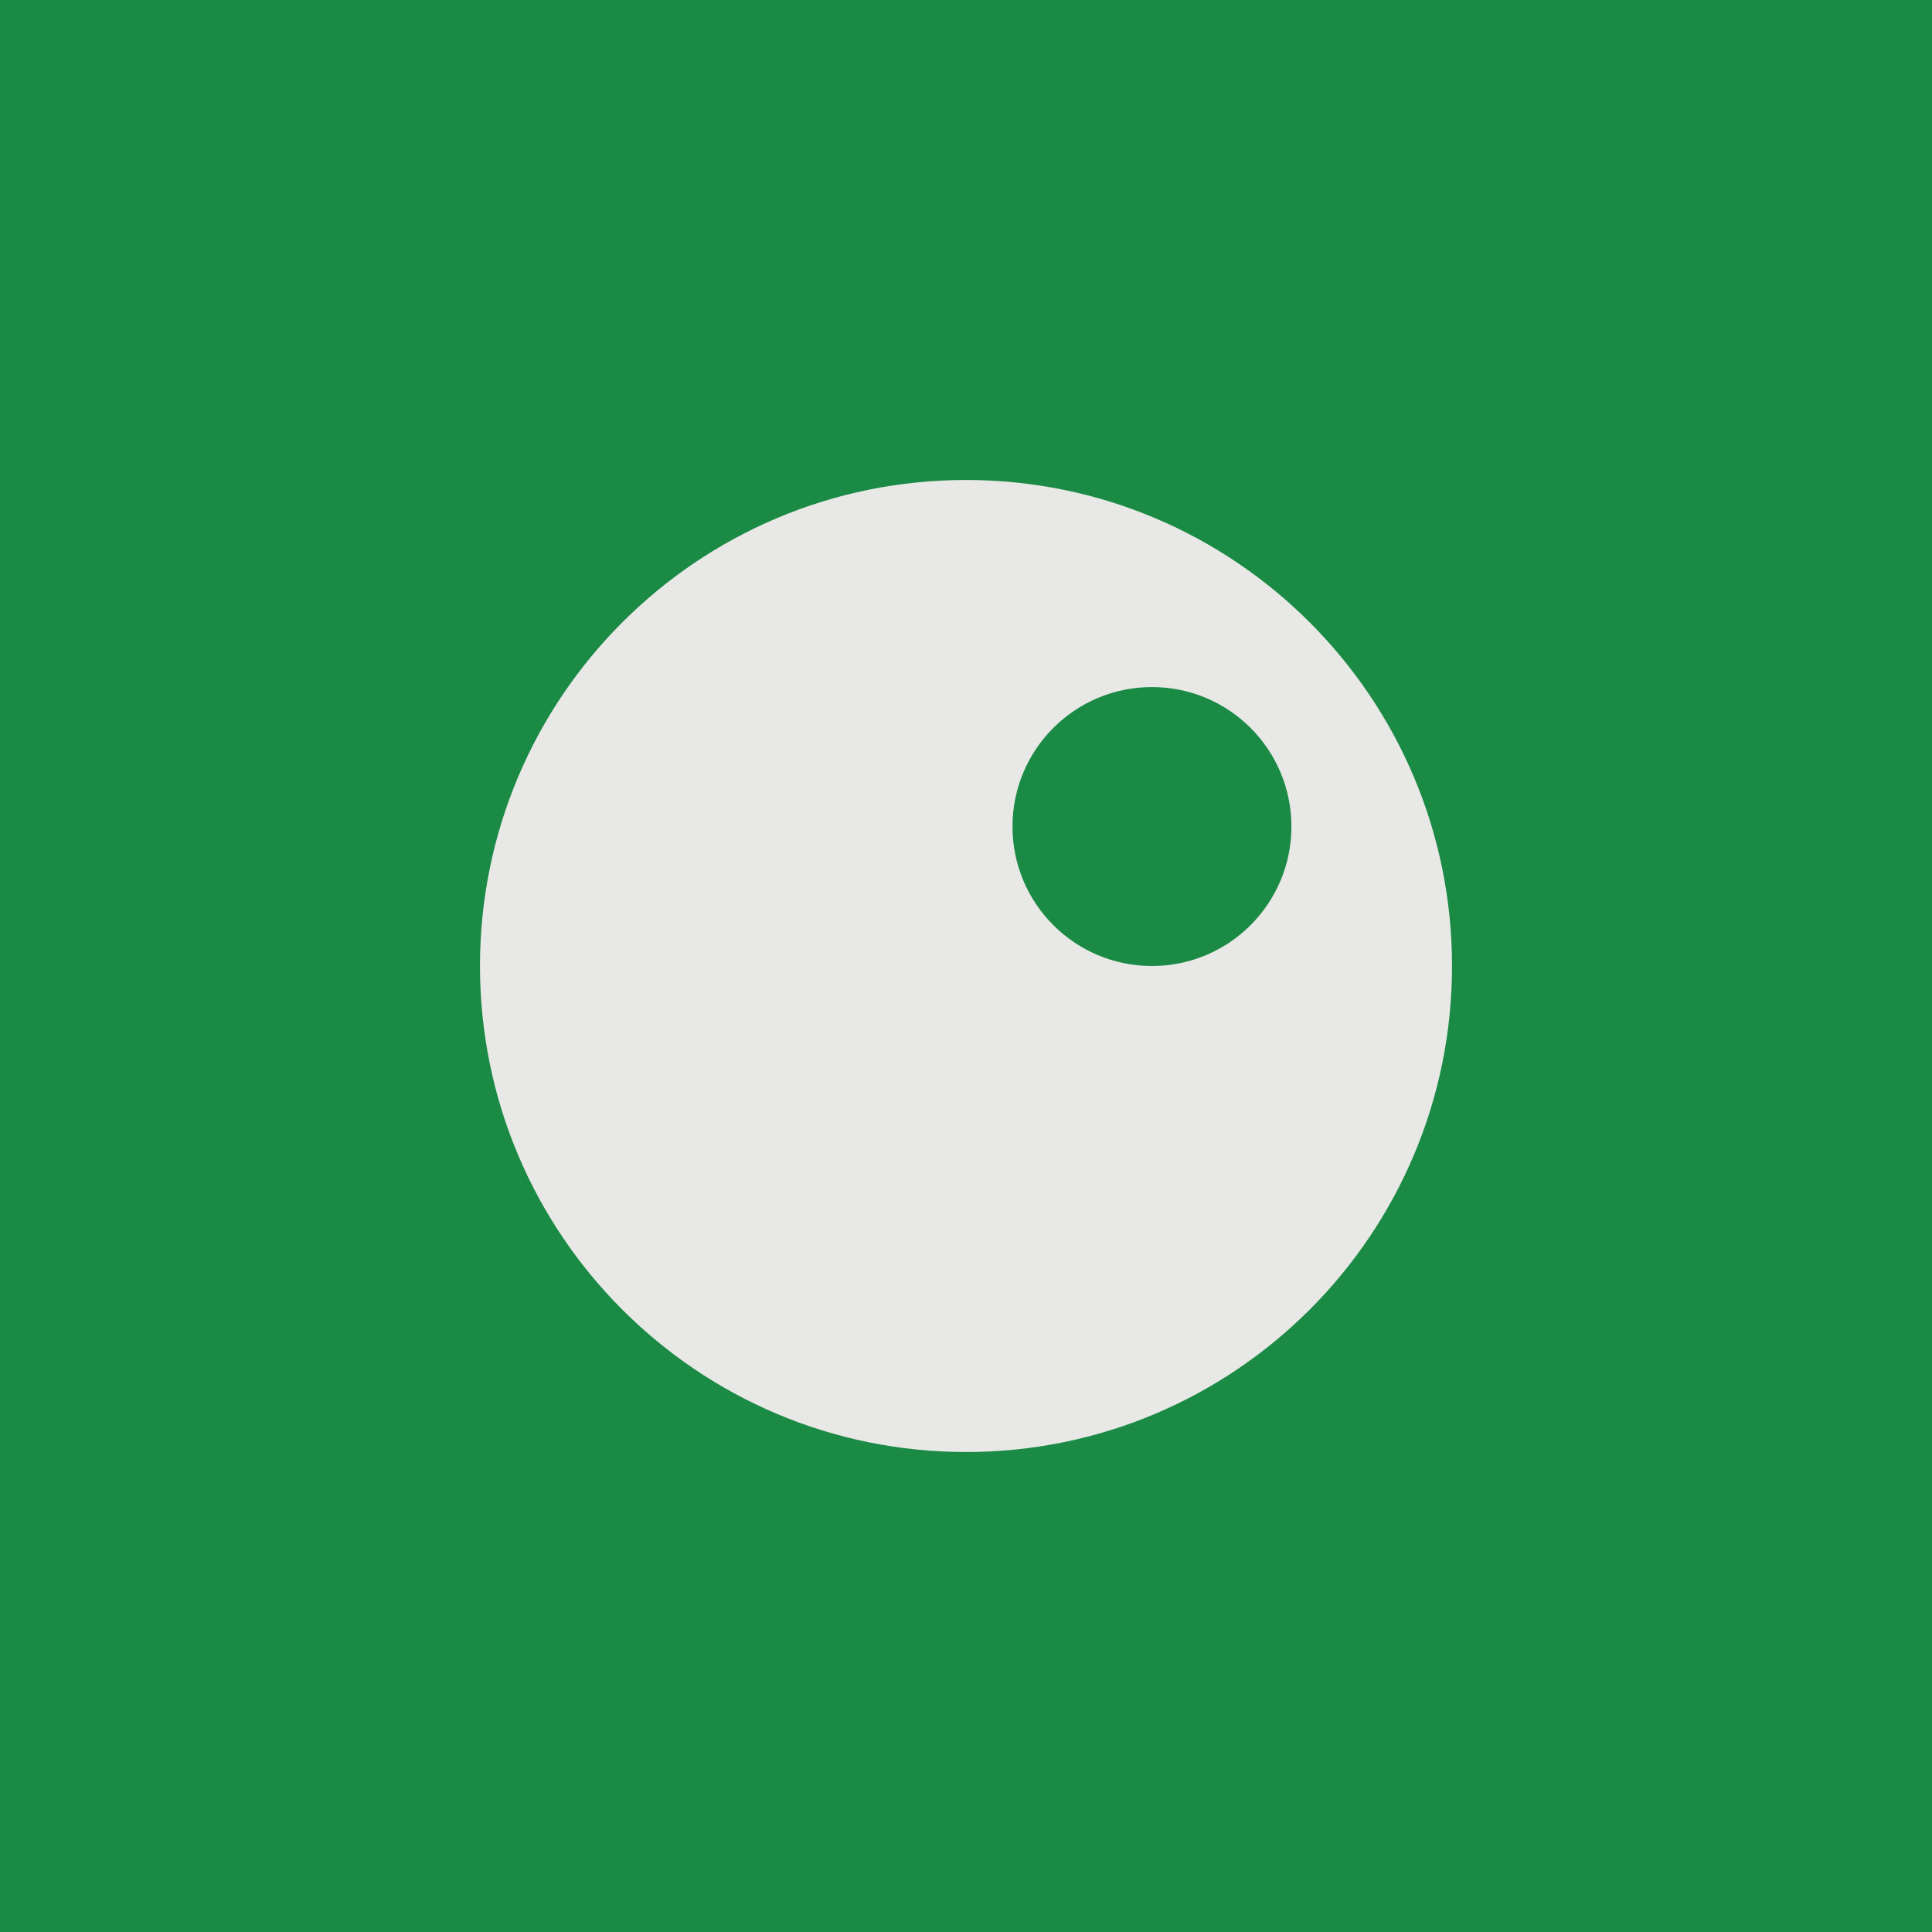
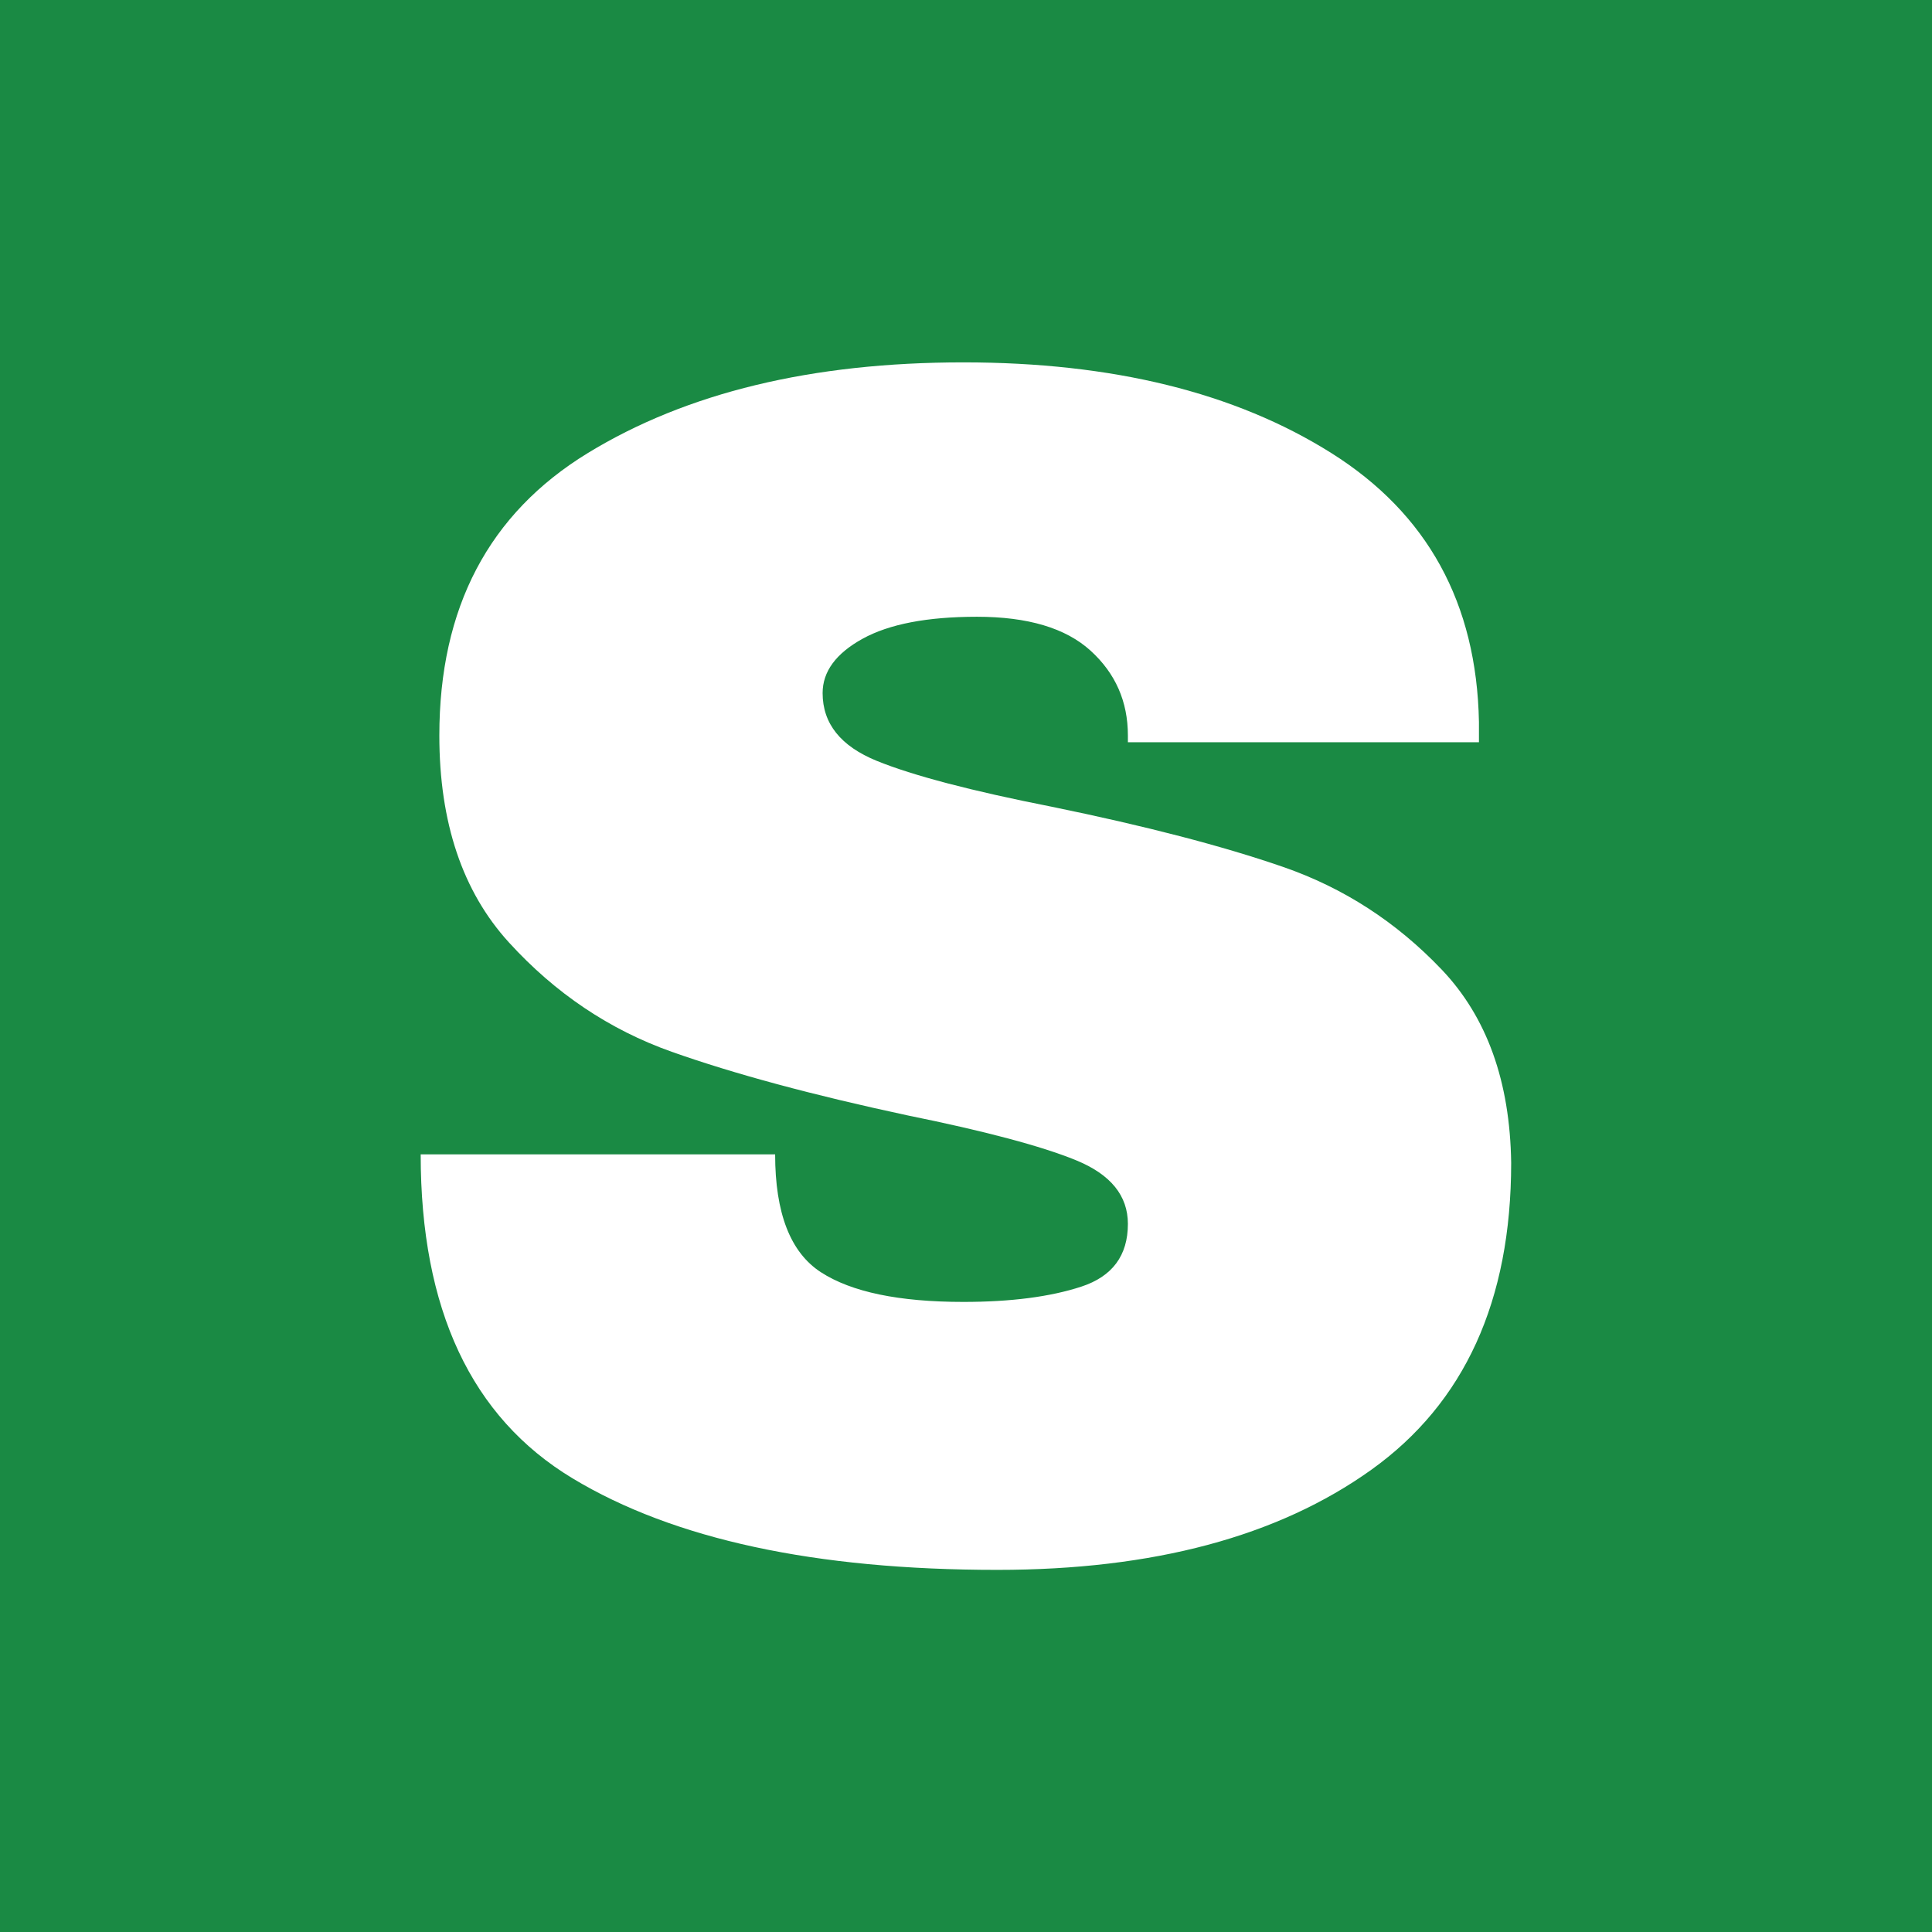
<svg xmlns="http://www.w3.org/2000/svg" viewBox="0 0 64 64">
  <rect width="64" height="64" fill="#1a8a44" />
-   <path fill-rule="evenodd" fill="#e8e8e6" transform="translate(9.6,9.6) scale(1.4)" d="M16 4.5 A11.5 11.5 0 1 1 16 27.5 A11.5 11.5 0 1 1 16 4.5 Z M20.4 9.4 A3.3 3.3 0 1 0 20.4 16 A3.3 3.3 0 1 0 20.4 9.4 Z" />
+   <g transform="translate(11.52,51.33) scale(0.05618,-0.05618)">
+     <path d="M667 488V476H460V480Q460 510 438.0 530.0Q416 550 371 550Q327 550 303.5 537.0Q280 524 280 505Q280 478 312.0 465.0Q344 452 415 438Q498 421 551.5 402.5Q605 384 645.0 342.0Q685 300 686 228Q686 106 603.5 47.0Q521 -12 383 -12Q222 -12 132.5 42.0Q43 96 43 233H252Q252 181 279.0 163.5Q306 146 363 146Q405 146 432.5 155.0Q460 164 460 192Q460 217 429.5 229.5Q399 242 330 256Q246 274 191.0 293.5Q136 313 95.0 358.0Q54 403 54 480Q54 593 141.5 646.5Q229 700 363 700Q495 700 580.0 646.5Q665 593 667 488Z" fill="#ffffff" />
+   </g>
</svg>
